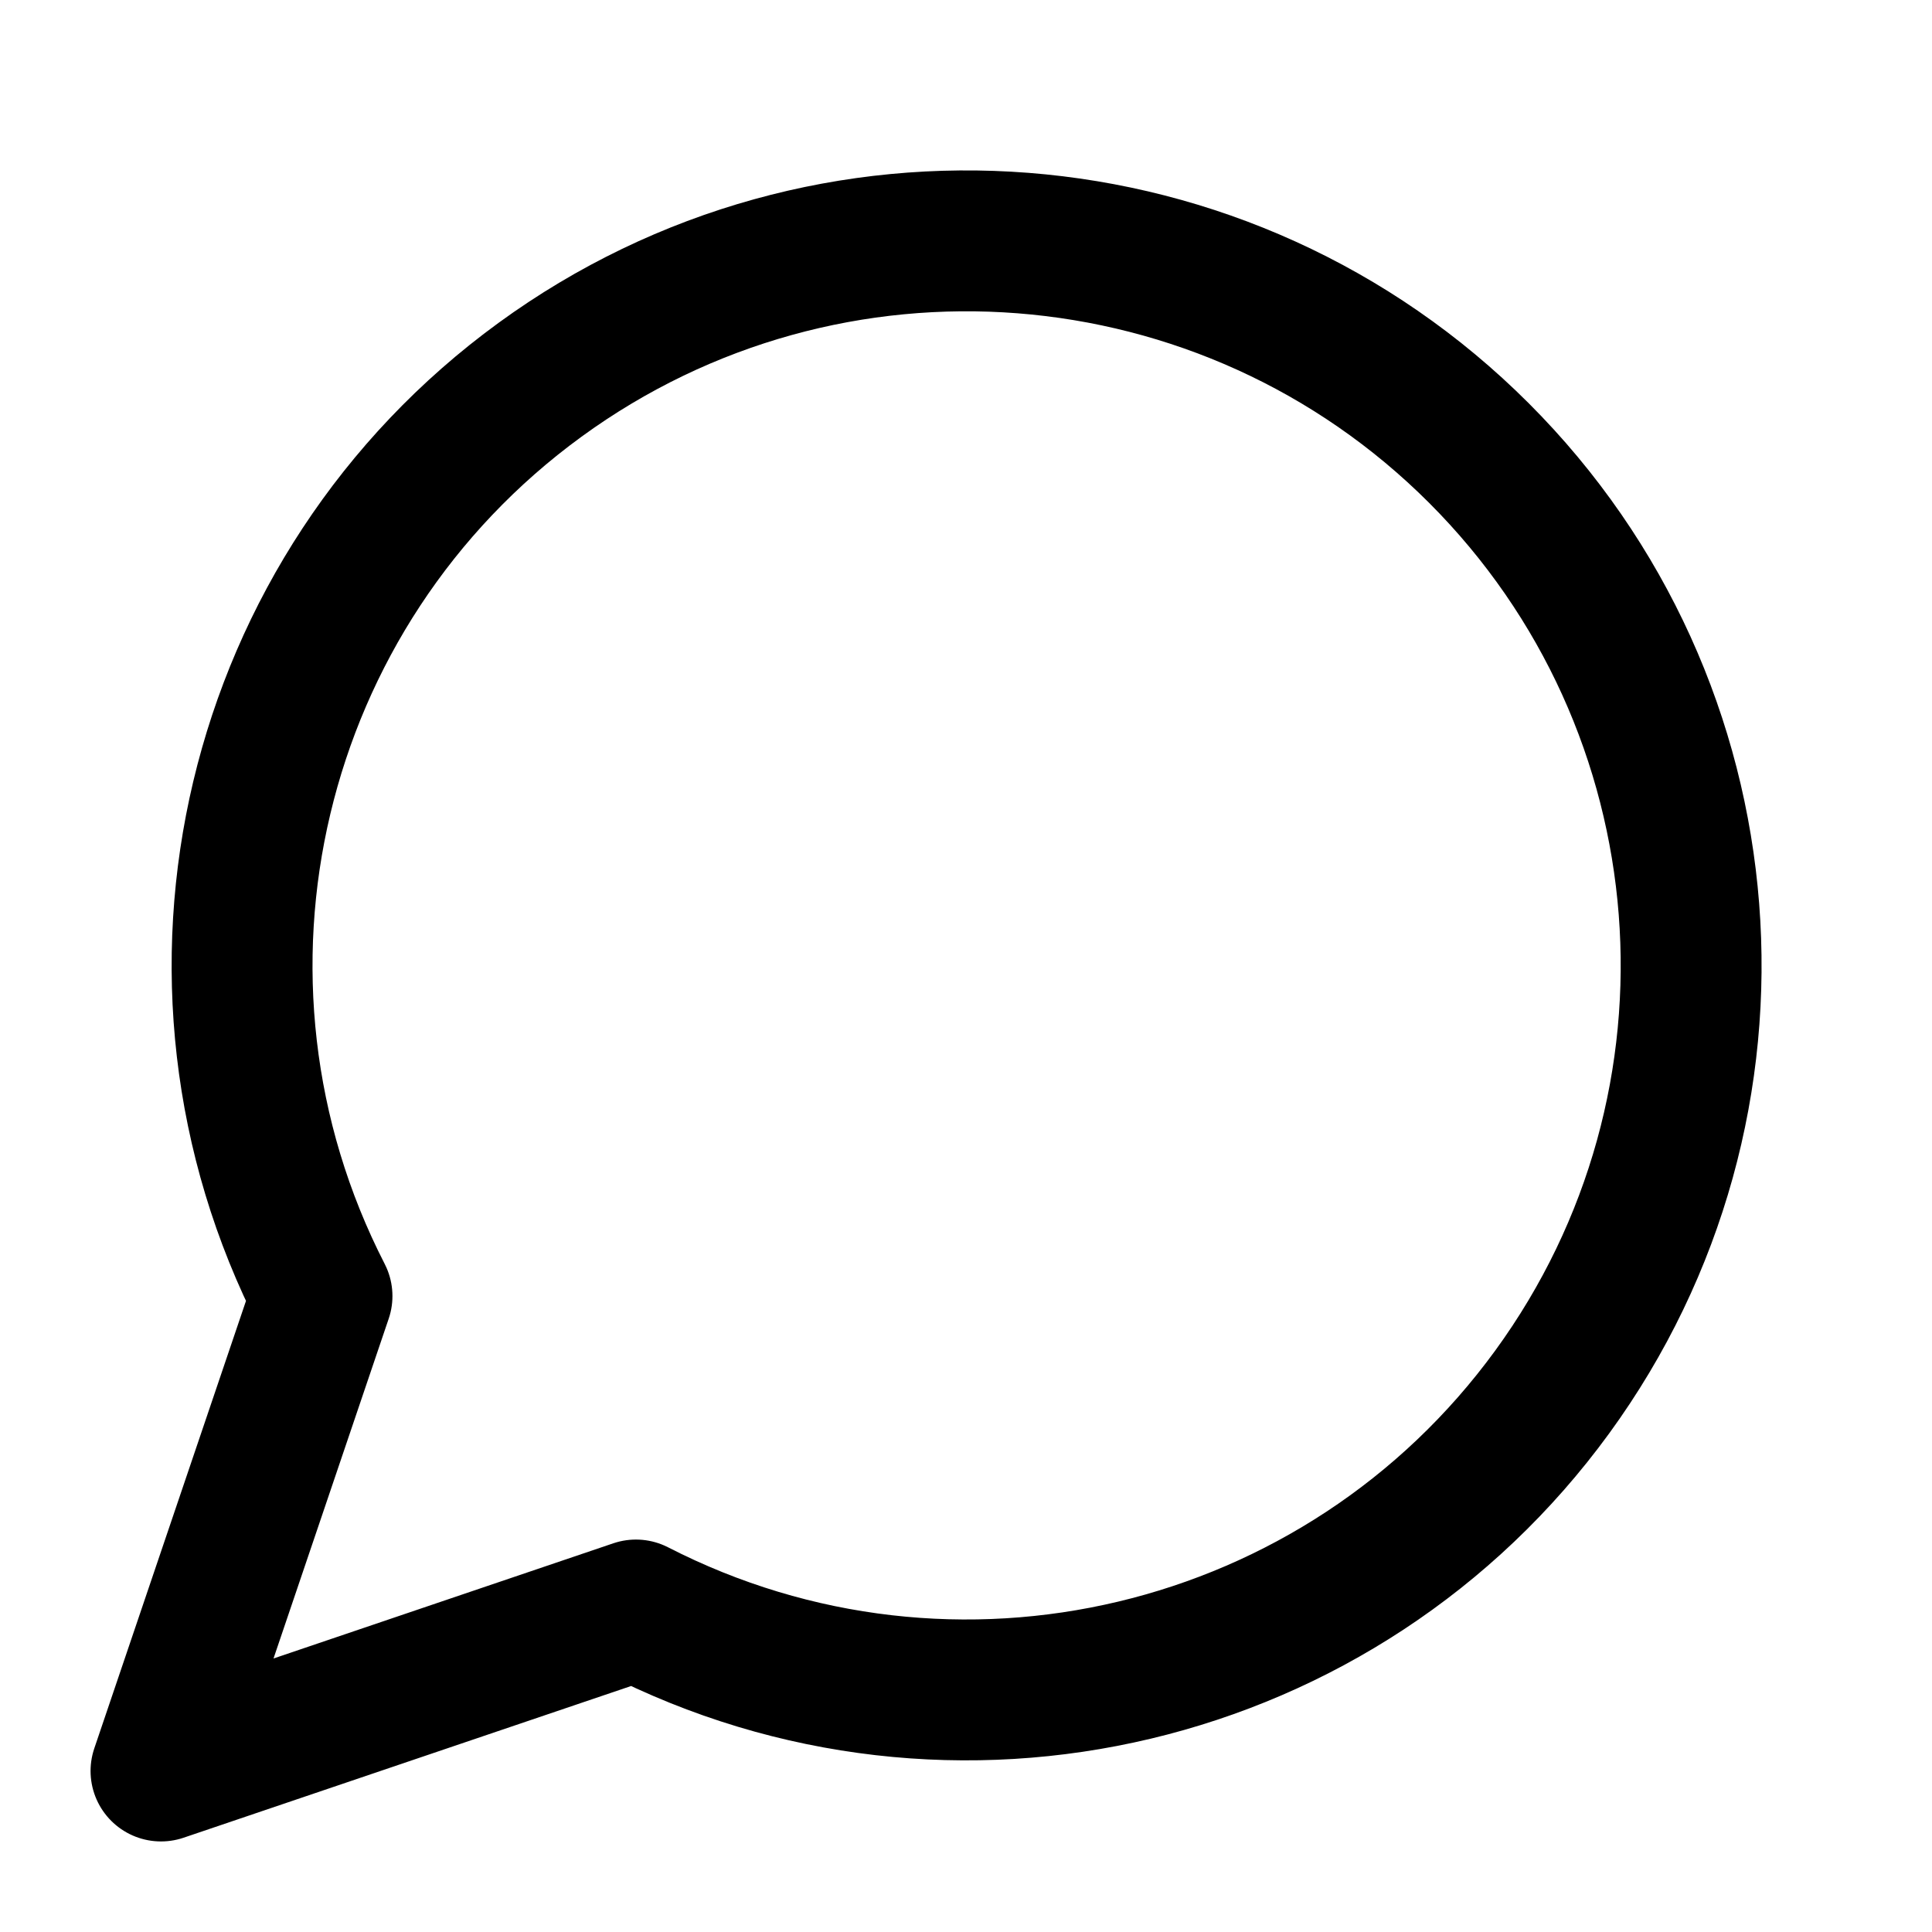
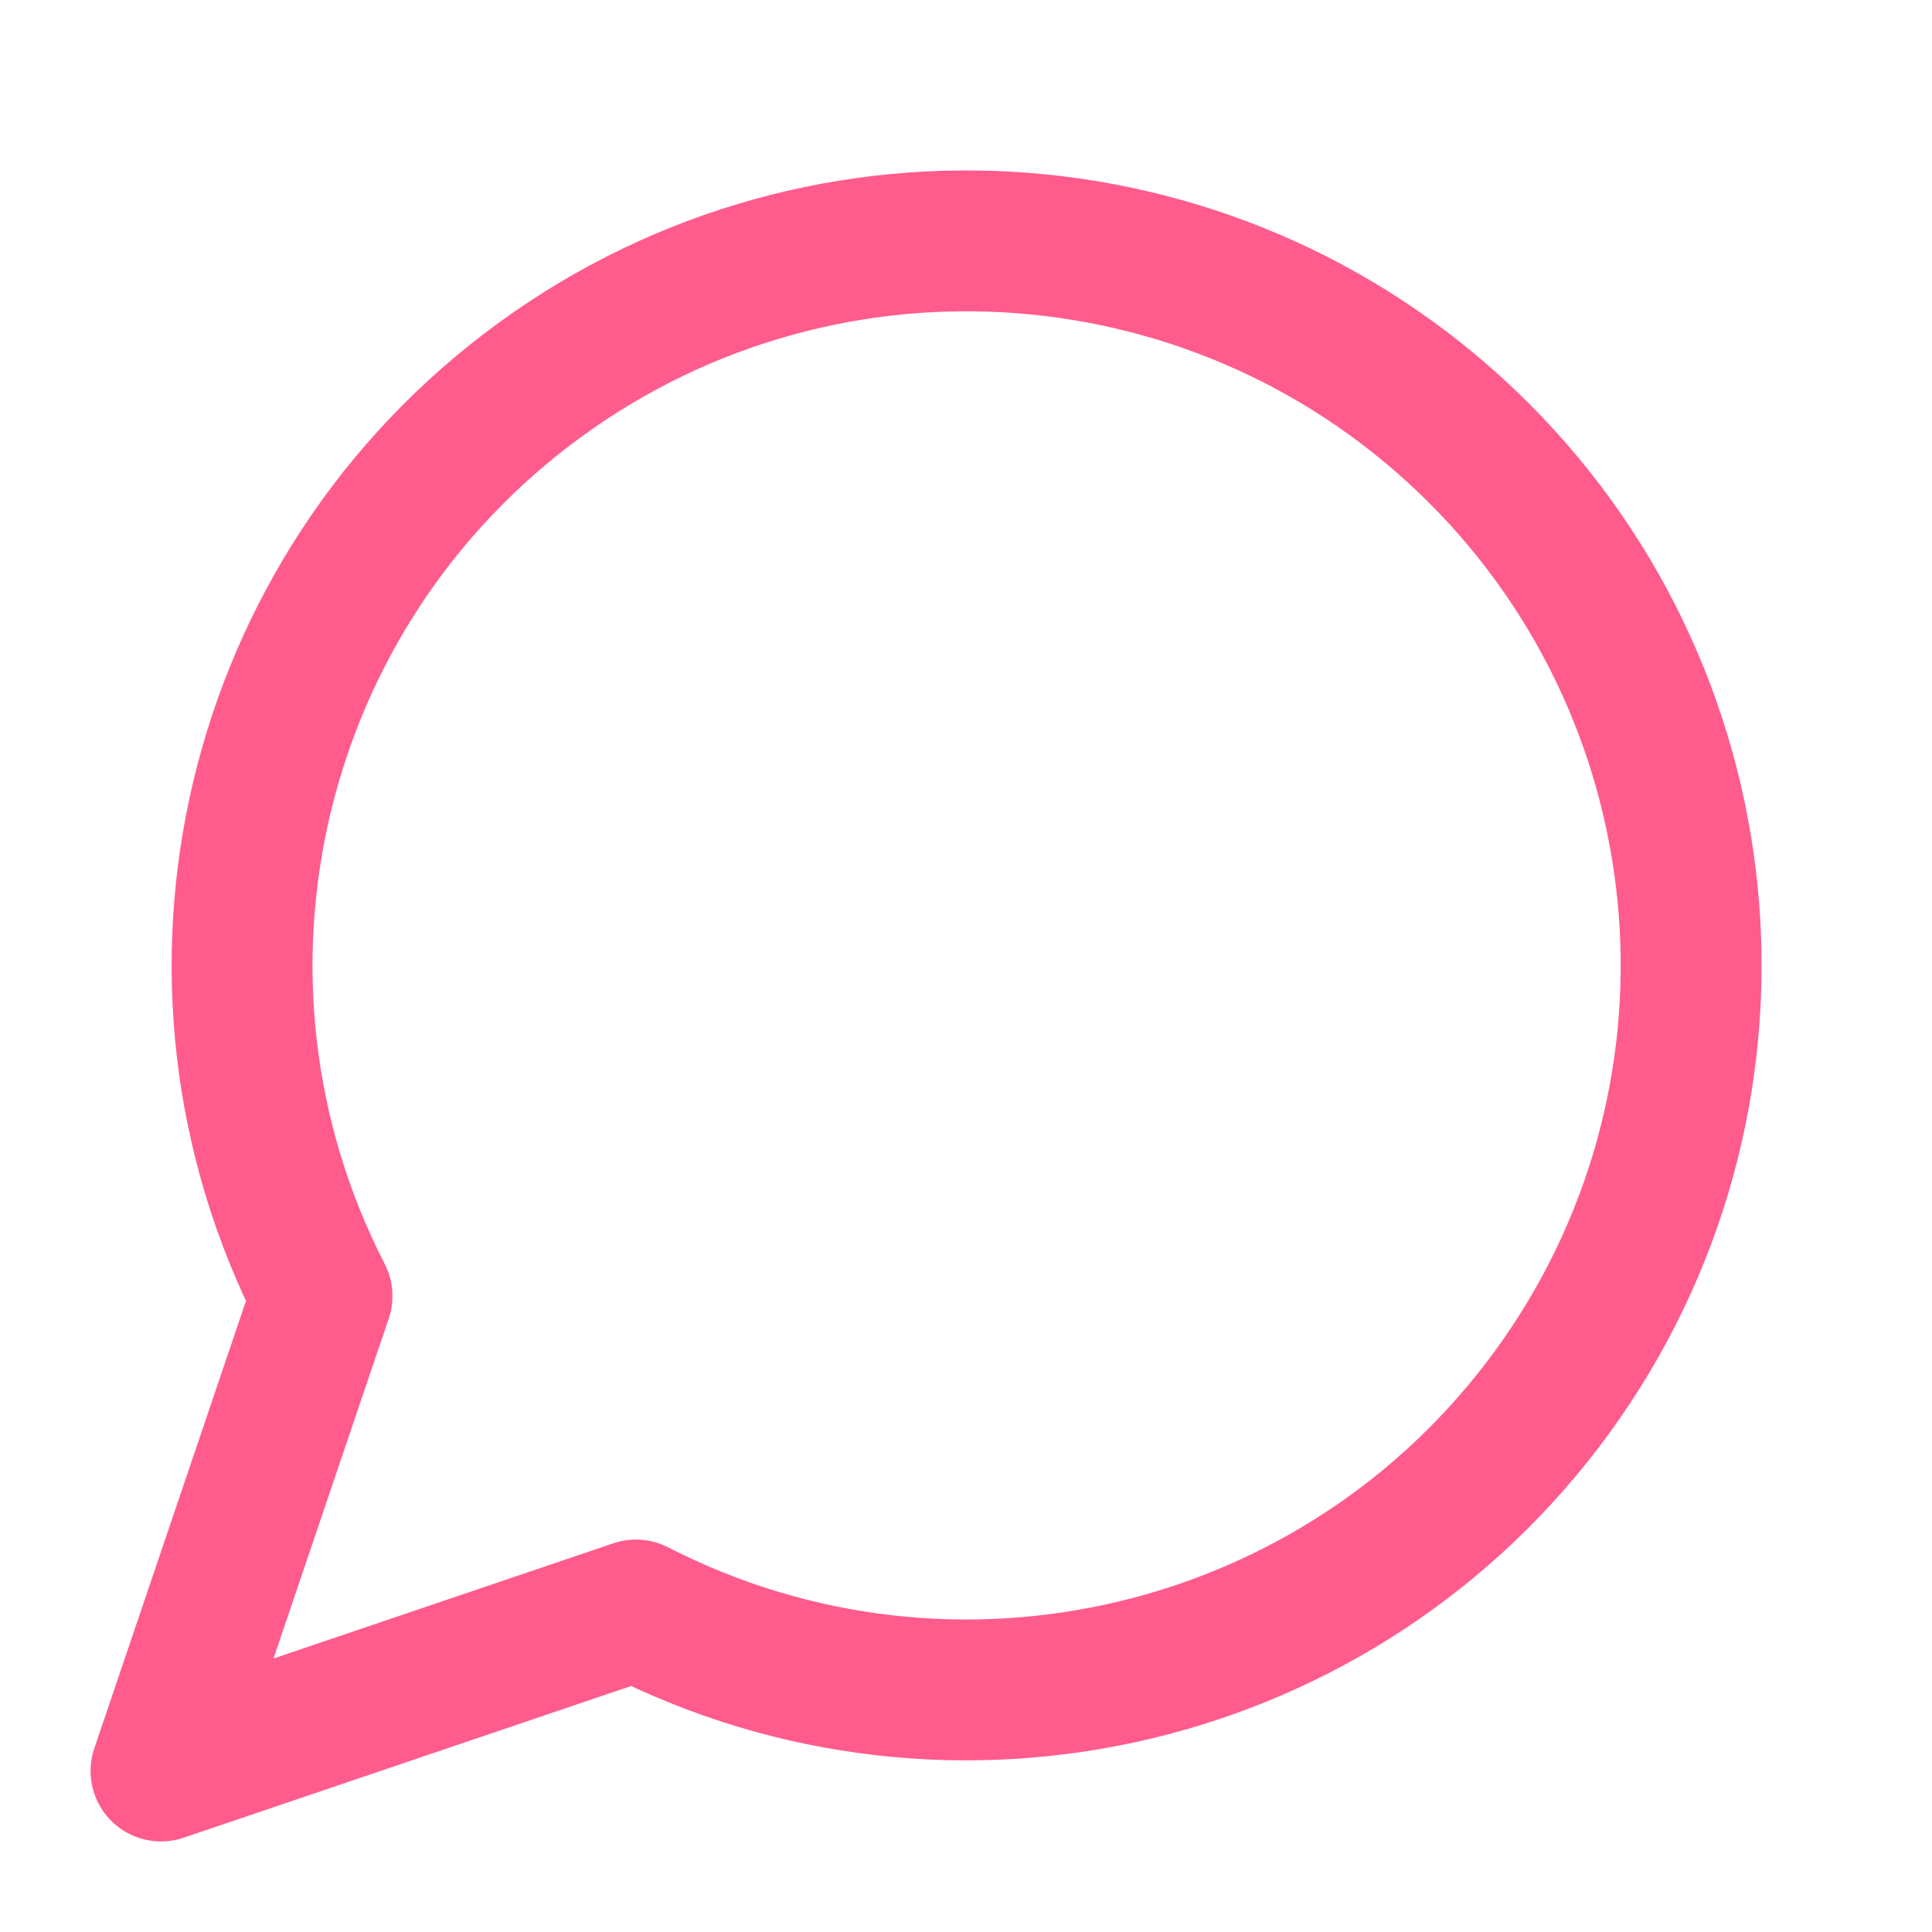
- <svg xmlns="http://www.w3.org/2000/svg" width="24" height="24" viewBox="0 0 24 24" fill="none" stroke="currentColor" stroke-width="1.75" stroke-linecap="round" stroke-linejoin="round" class="lucide lucide-message-circle">
-   <path d="M7.9 20A9 9 0 1 0 4 16.1L2 22Z" />
+ <svg xmlns="http://www.w3.org/2000/svg" width="24" height="24" viewBox="0 0 24 24" fill="none" stroke="#FF5C8D" stroke-width="1.75" stroke-linecap="round" stroke-linejoin="round" class="lucide lucide-message-circle">
+   <path d="M7.9 20A9 9 0 1 0 4 16.1L2 22Z" stroke="#FF5C8D" />
</svg>
